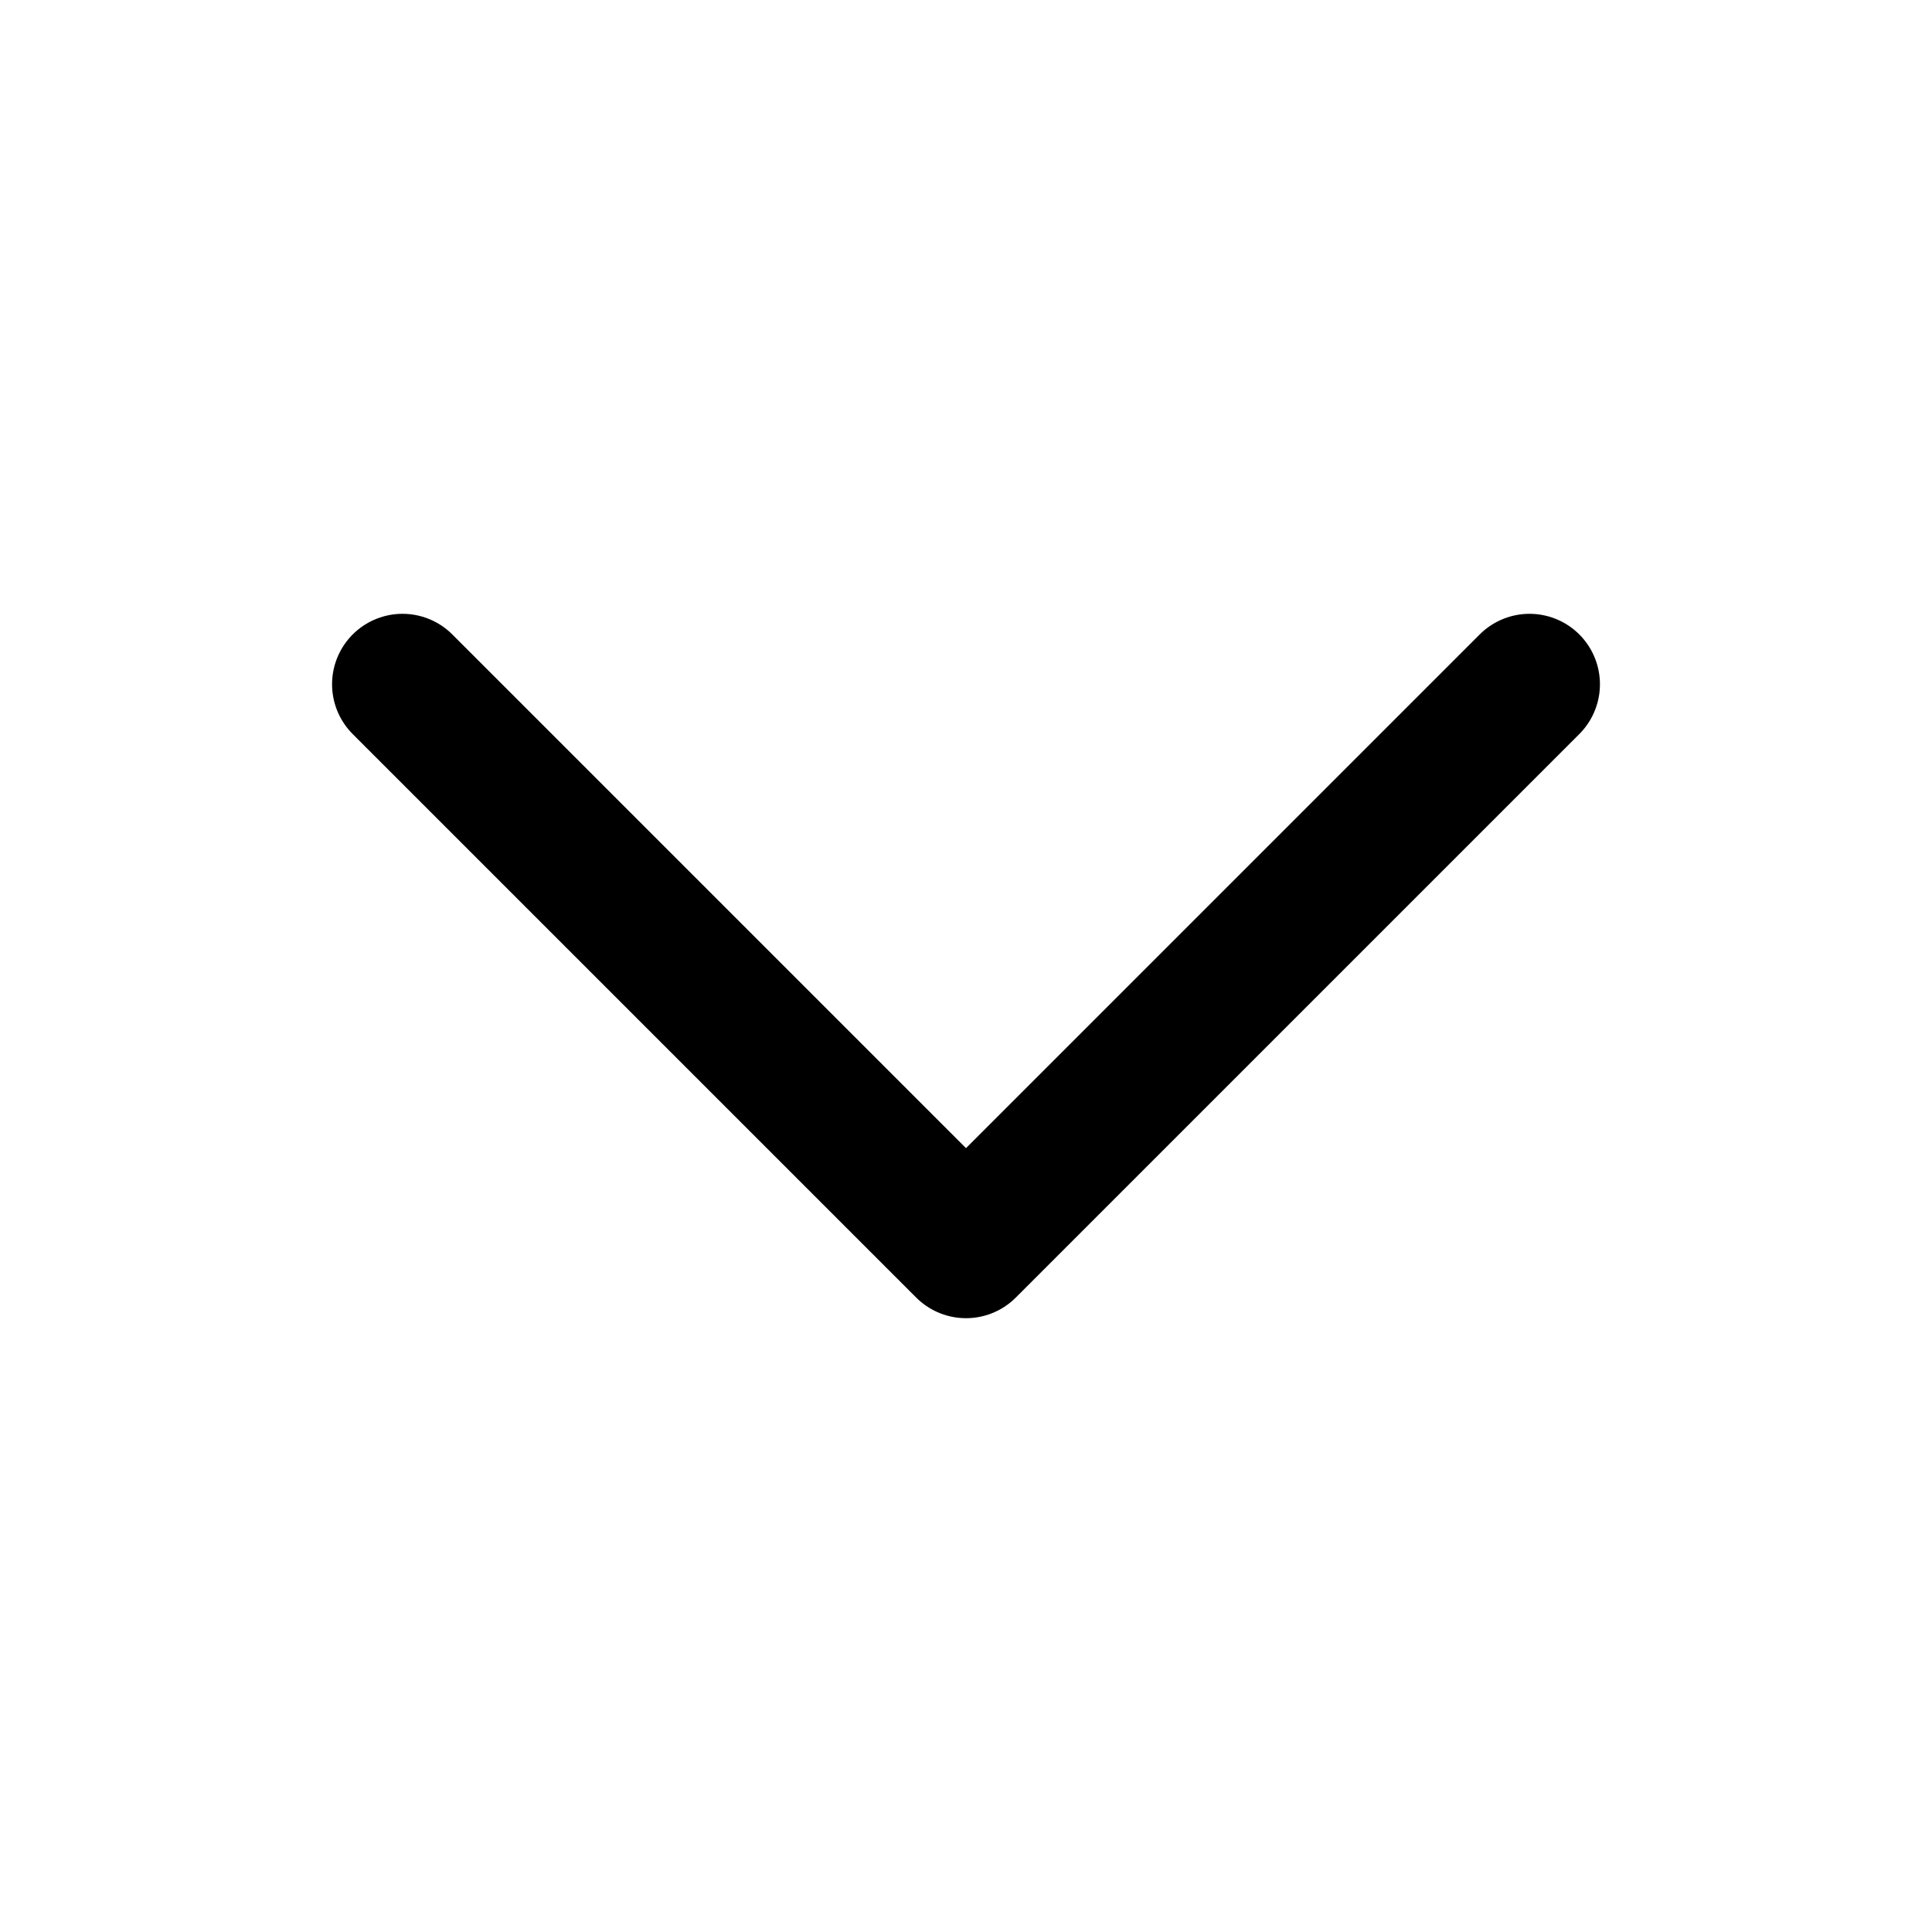
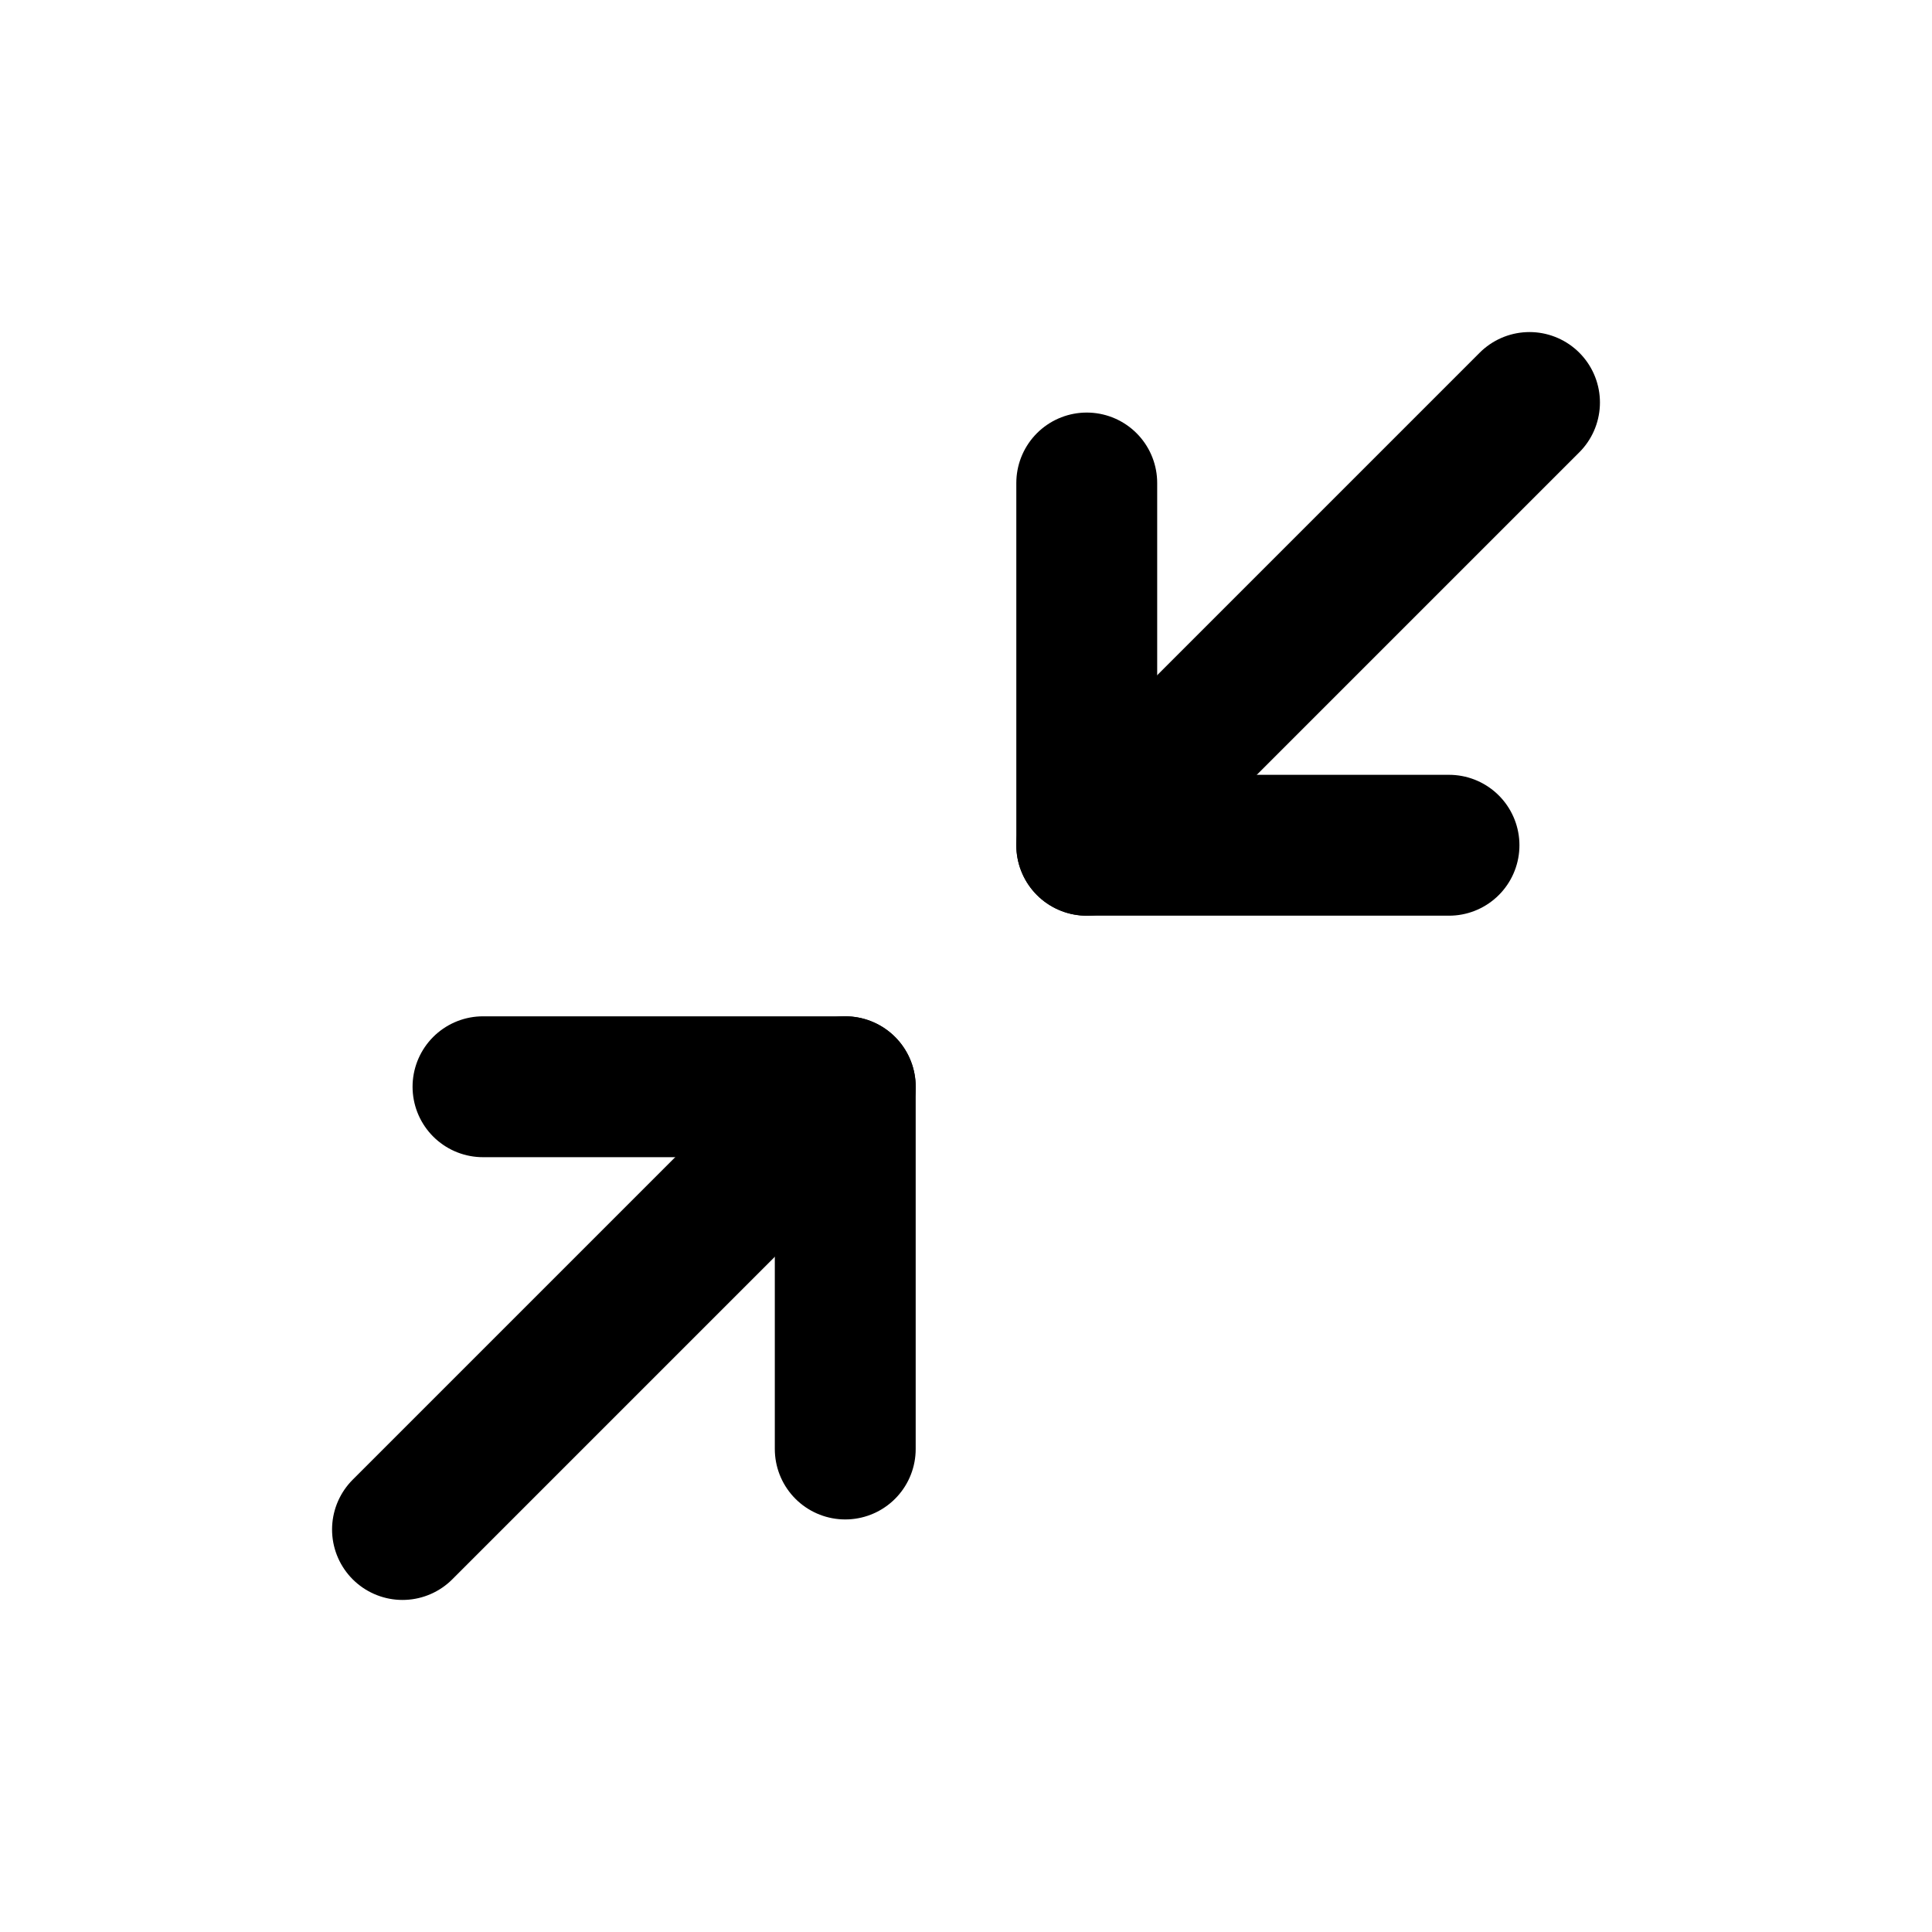
<svg xmlns="http://www.w3.org/2000/svg" width="24" height="24" viewBox="0 0 24 24" fill="none" stroke="#000" stroke-width="1.75" stroke-linecap="round" stroke-linejoin="round">
-   <path d="m5 8.5 7 7 7-7" />
+   <path d="M13.5 6v4.5H18" />
+   <path d="m13.5 10.5 5.5-5.5" />
+   <path d="M10.5 18v-4.5H6" />
+   <path d="m10.5 13.5-5.5 5.5" />
</svg>
